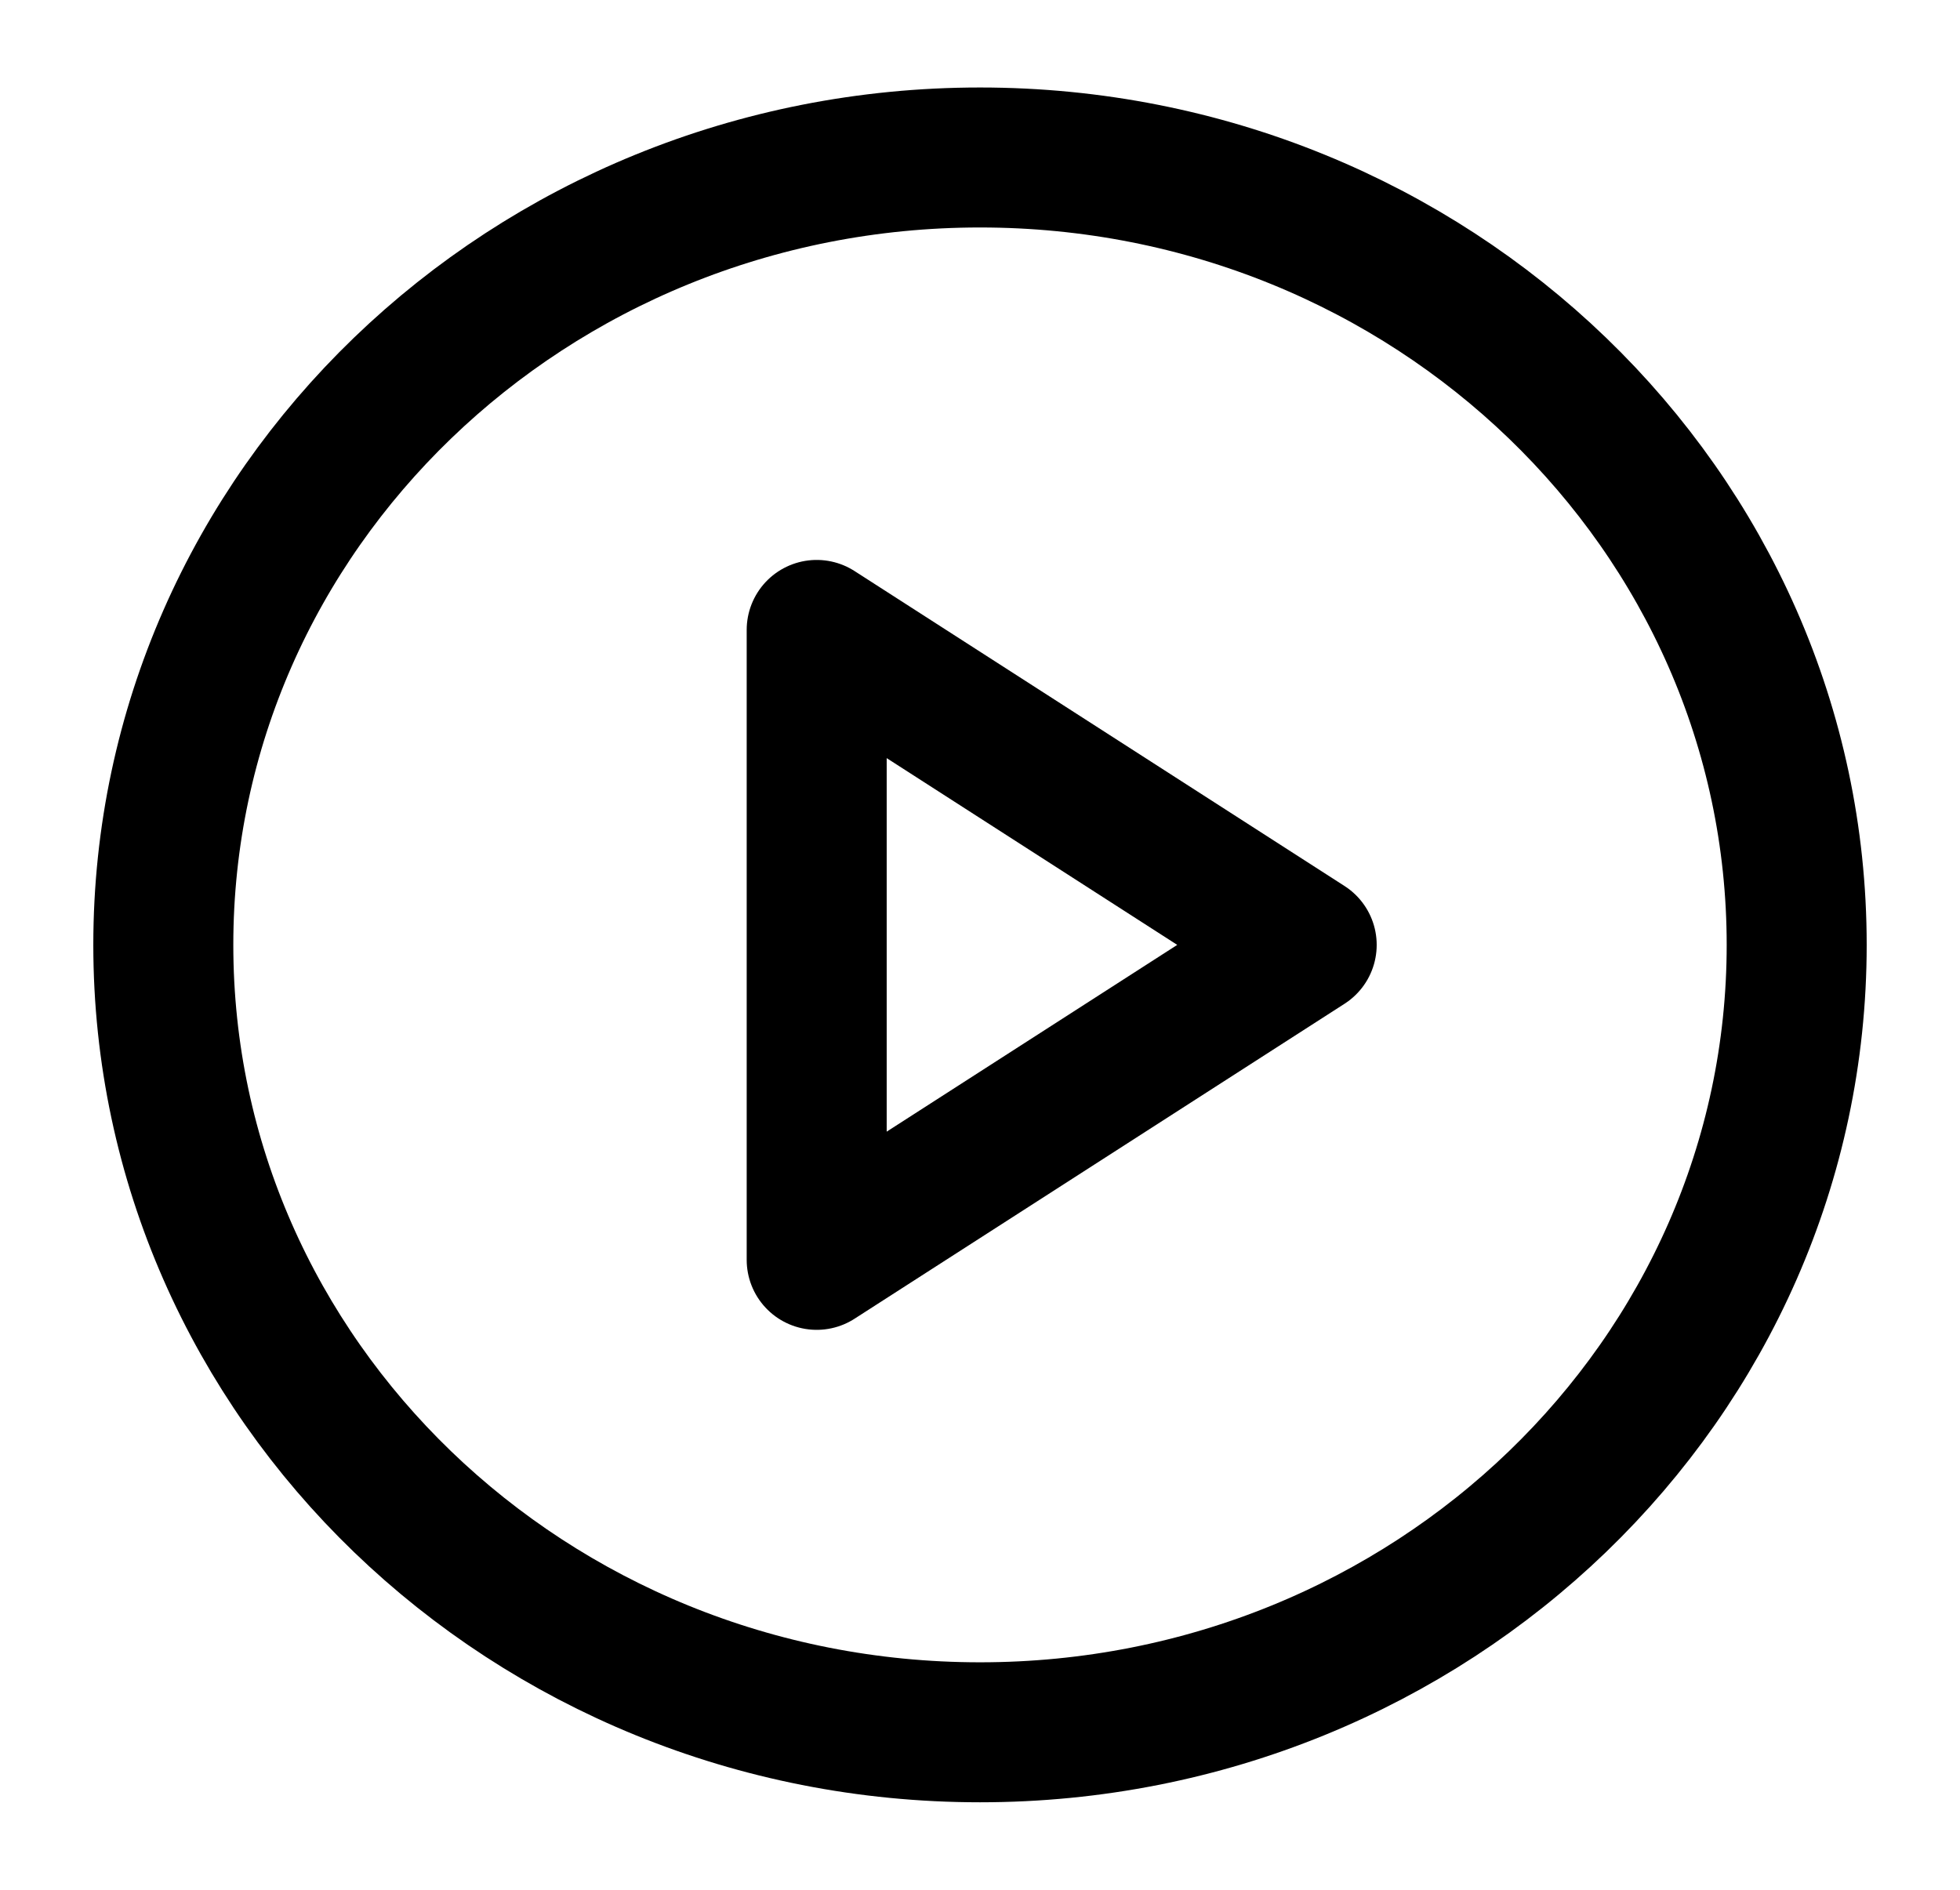
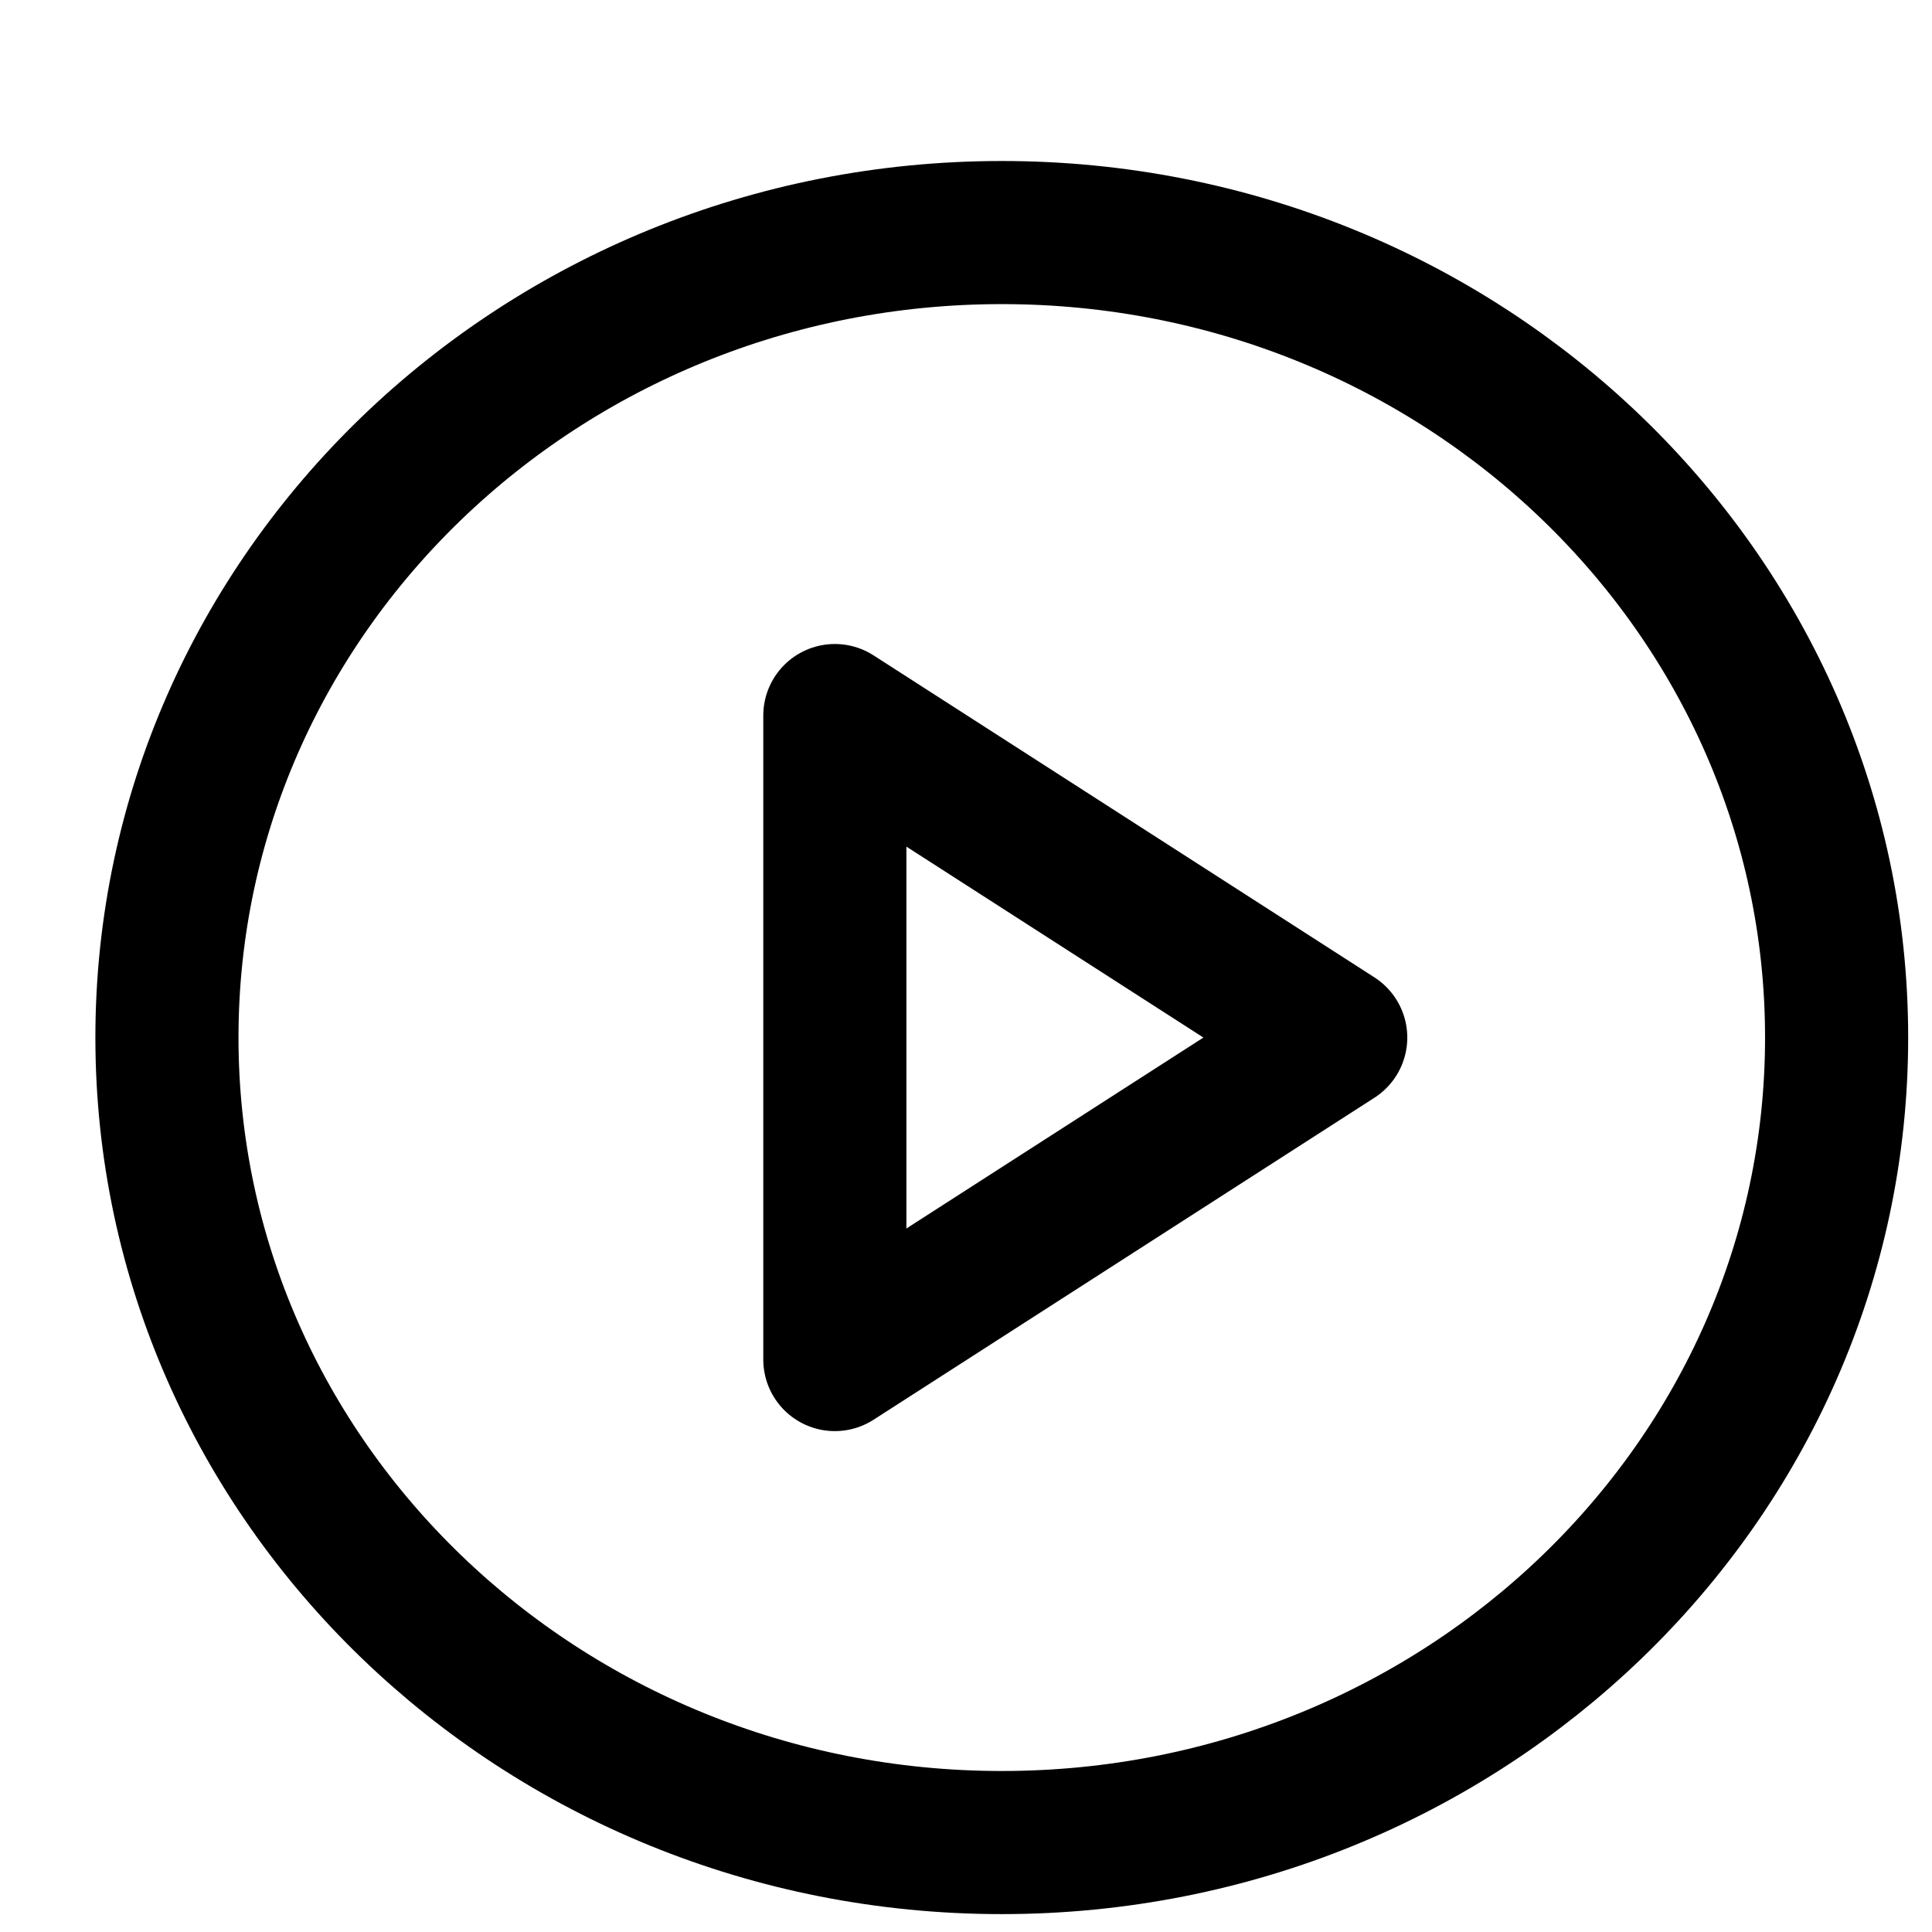
- <svg xmlns="http://www.w3.org/2000/svg" width="28" height="27" viewBox="0 0 28 27" fill="none">
+ <svg xmlns="http://www.w3.org/2000/svg" width="25" height="25" viewBox="0 0 27 25" fill="none">
  <path d="M14 24.75C20.443 24.75 25.667 19.713 25.667 13.5C25.667 7.287 20.443 2.25 14 2.25C7.557 2.25 2.333 7.287 2.333 13.5C2.333 19.713 7.557 24.75 14 24.75Z" stroke="black" stroke-width="2" stroke-linecap="round" stroke-linejoin="round" />
  <path d="M11.667 9L18.667 13.5L11.667 18V9Z" stroke="black" stroke-width="2" stroke-linecap="round" stroke-linejoin="round" />
</svg>
